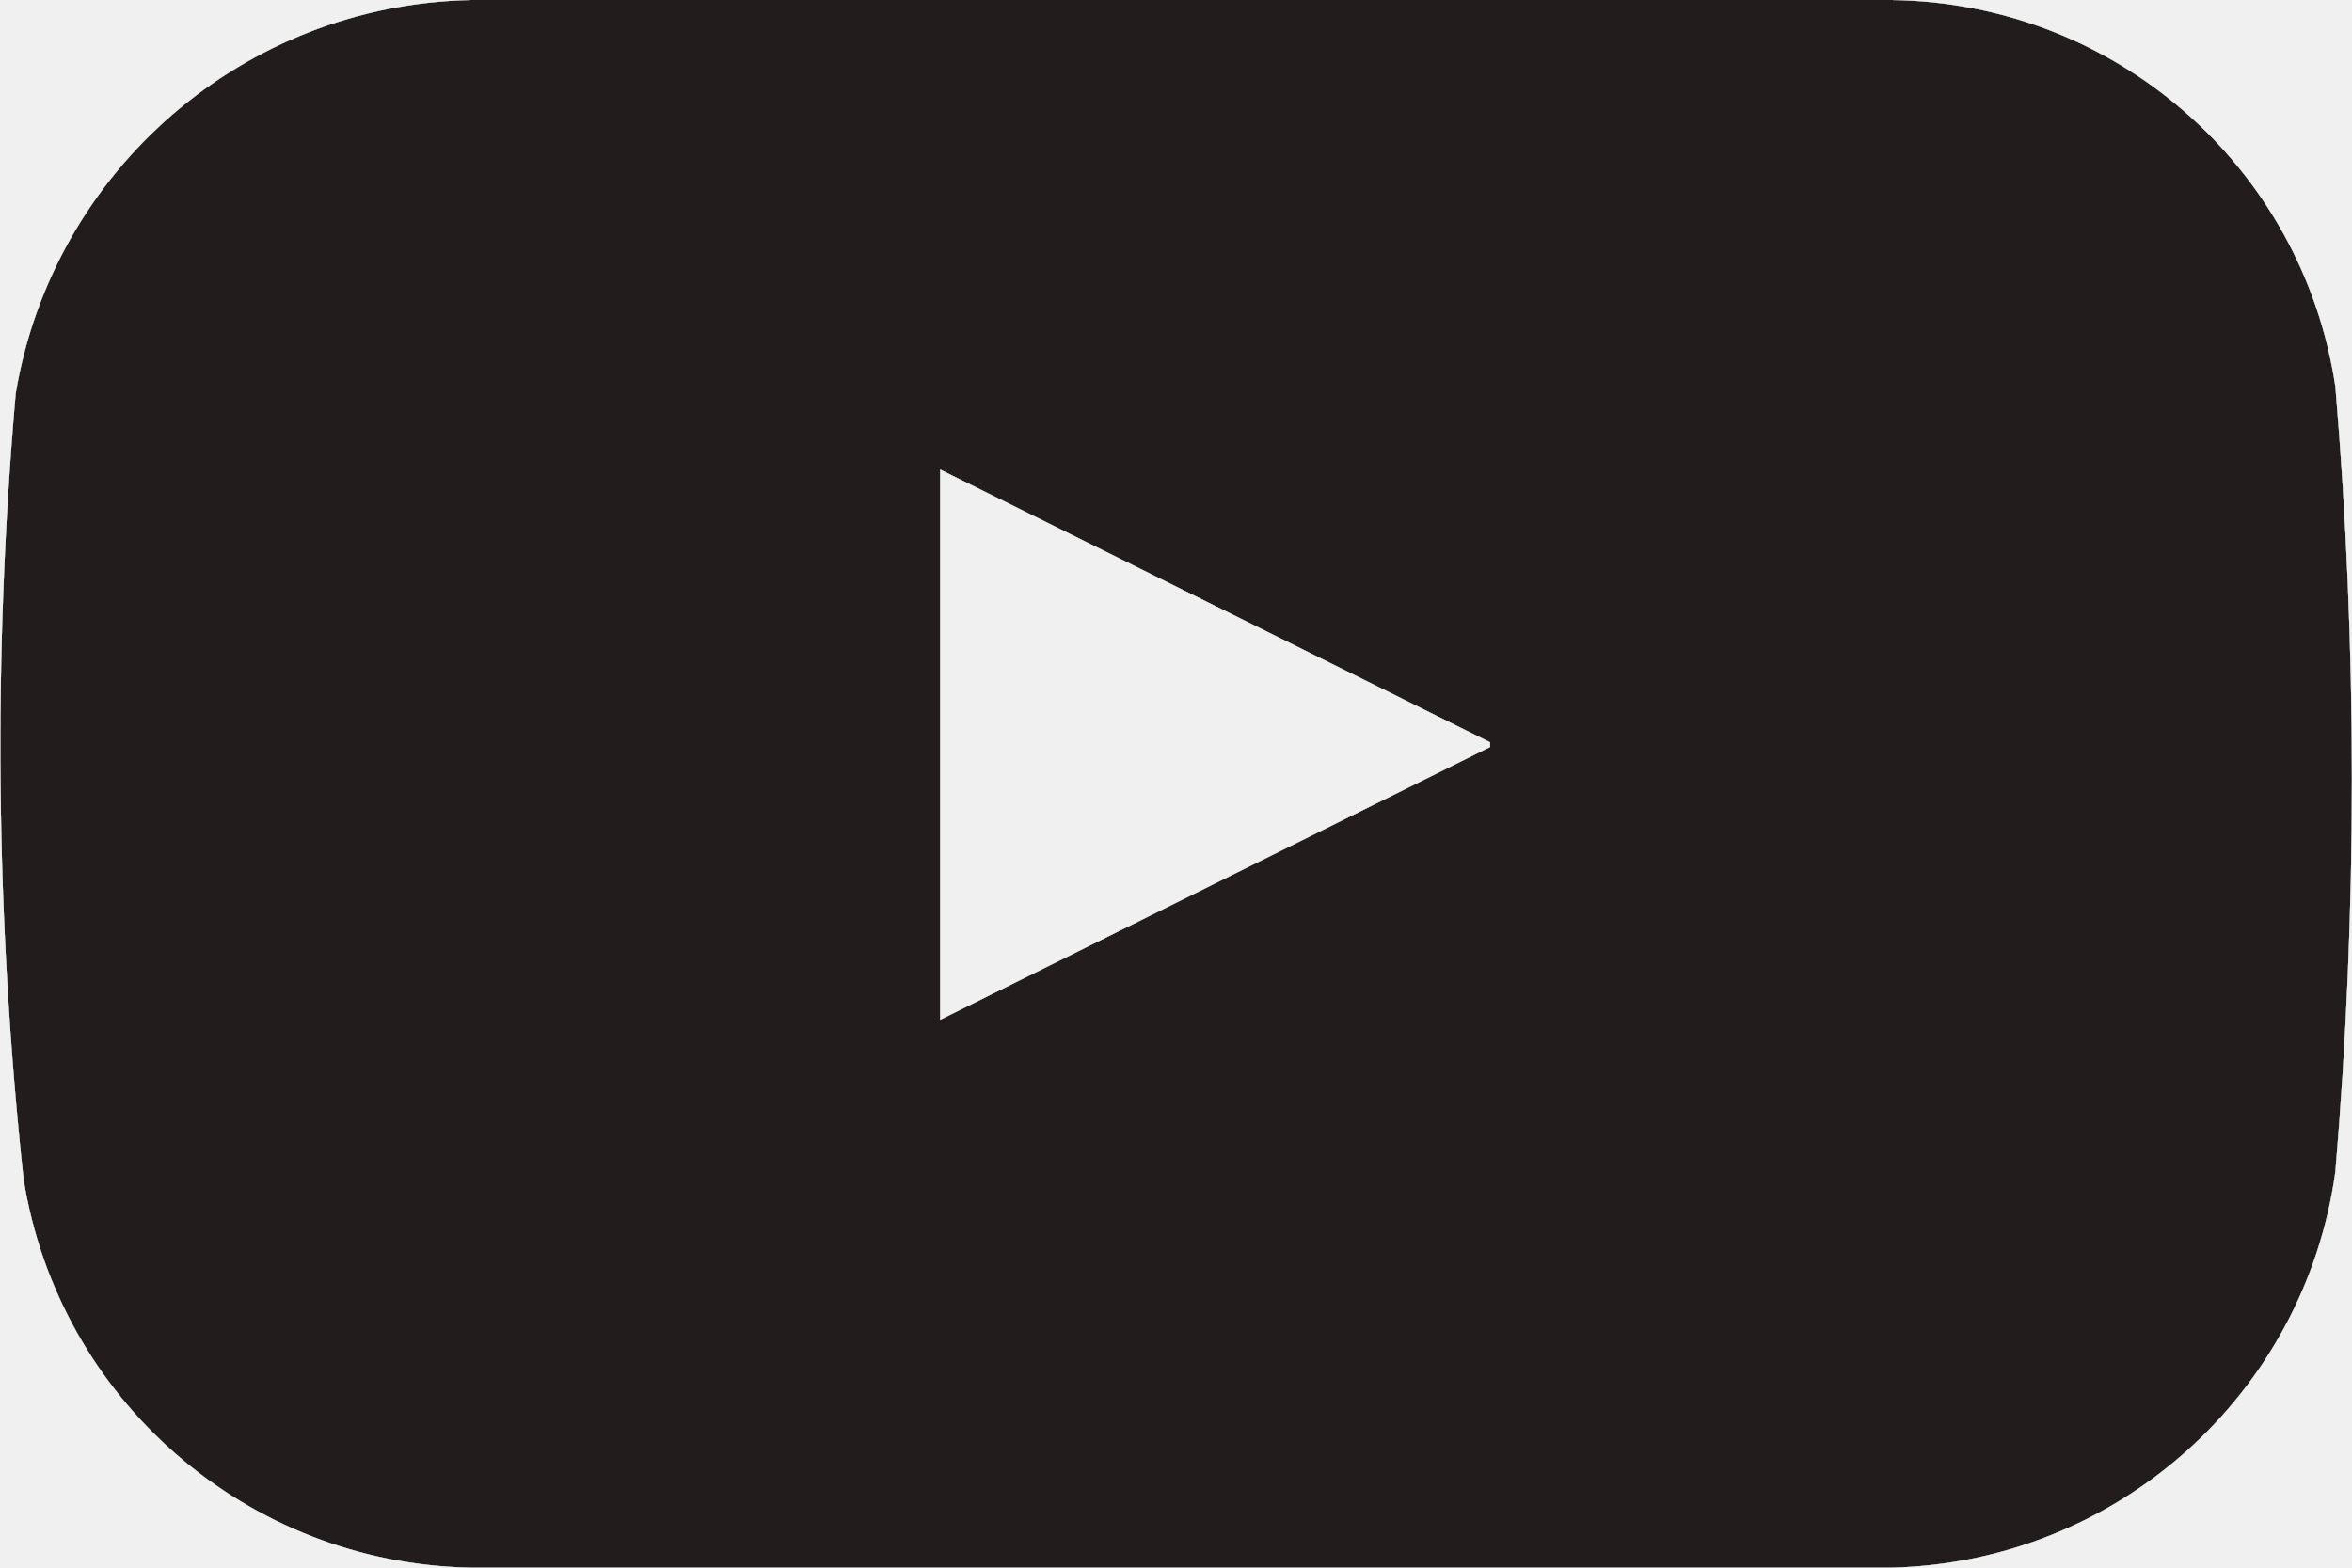
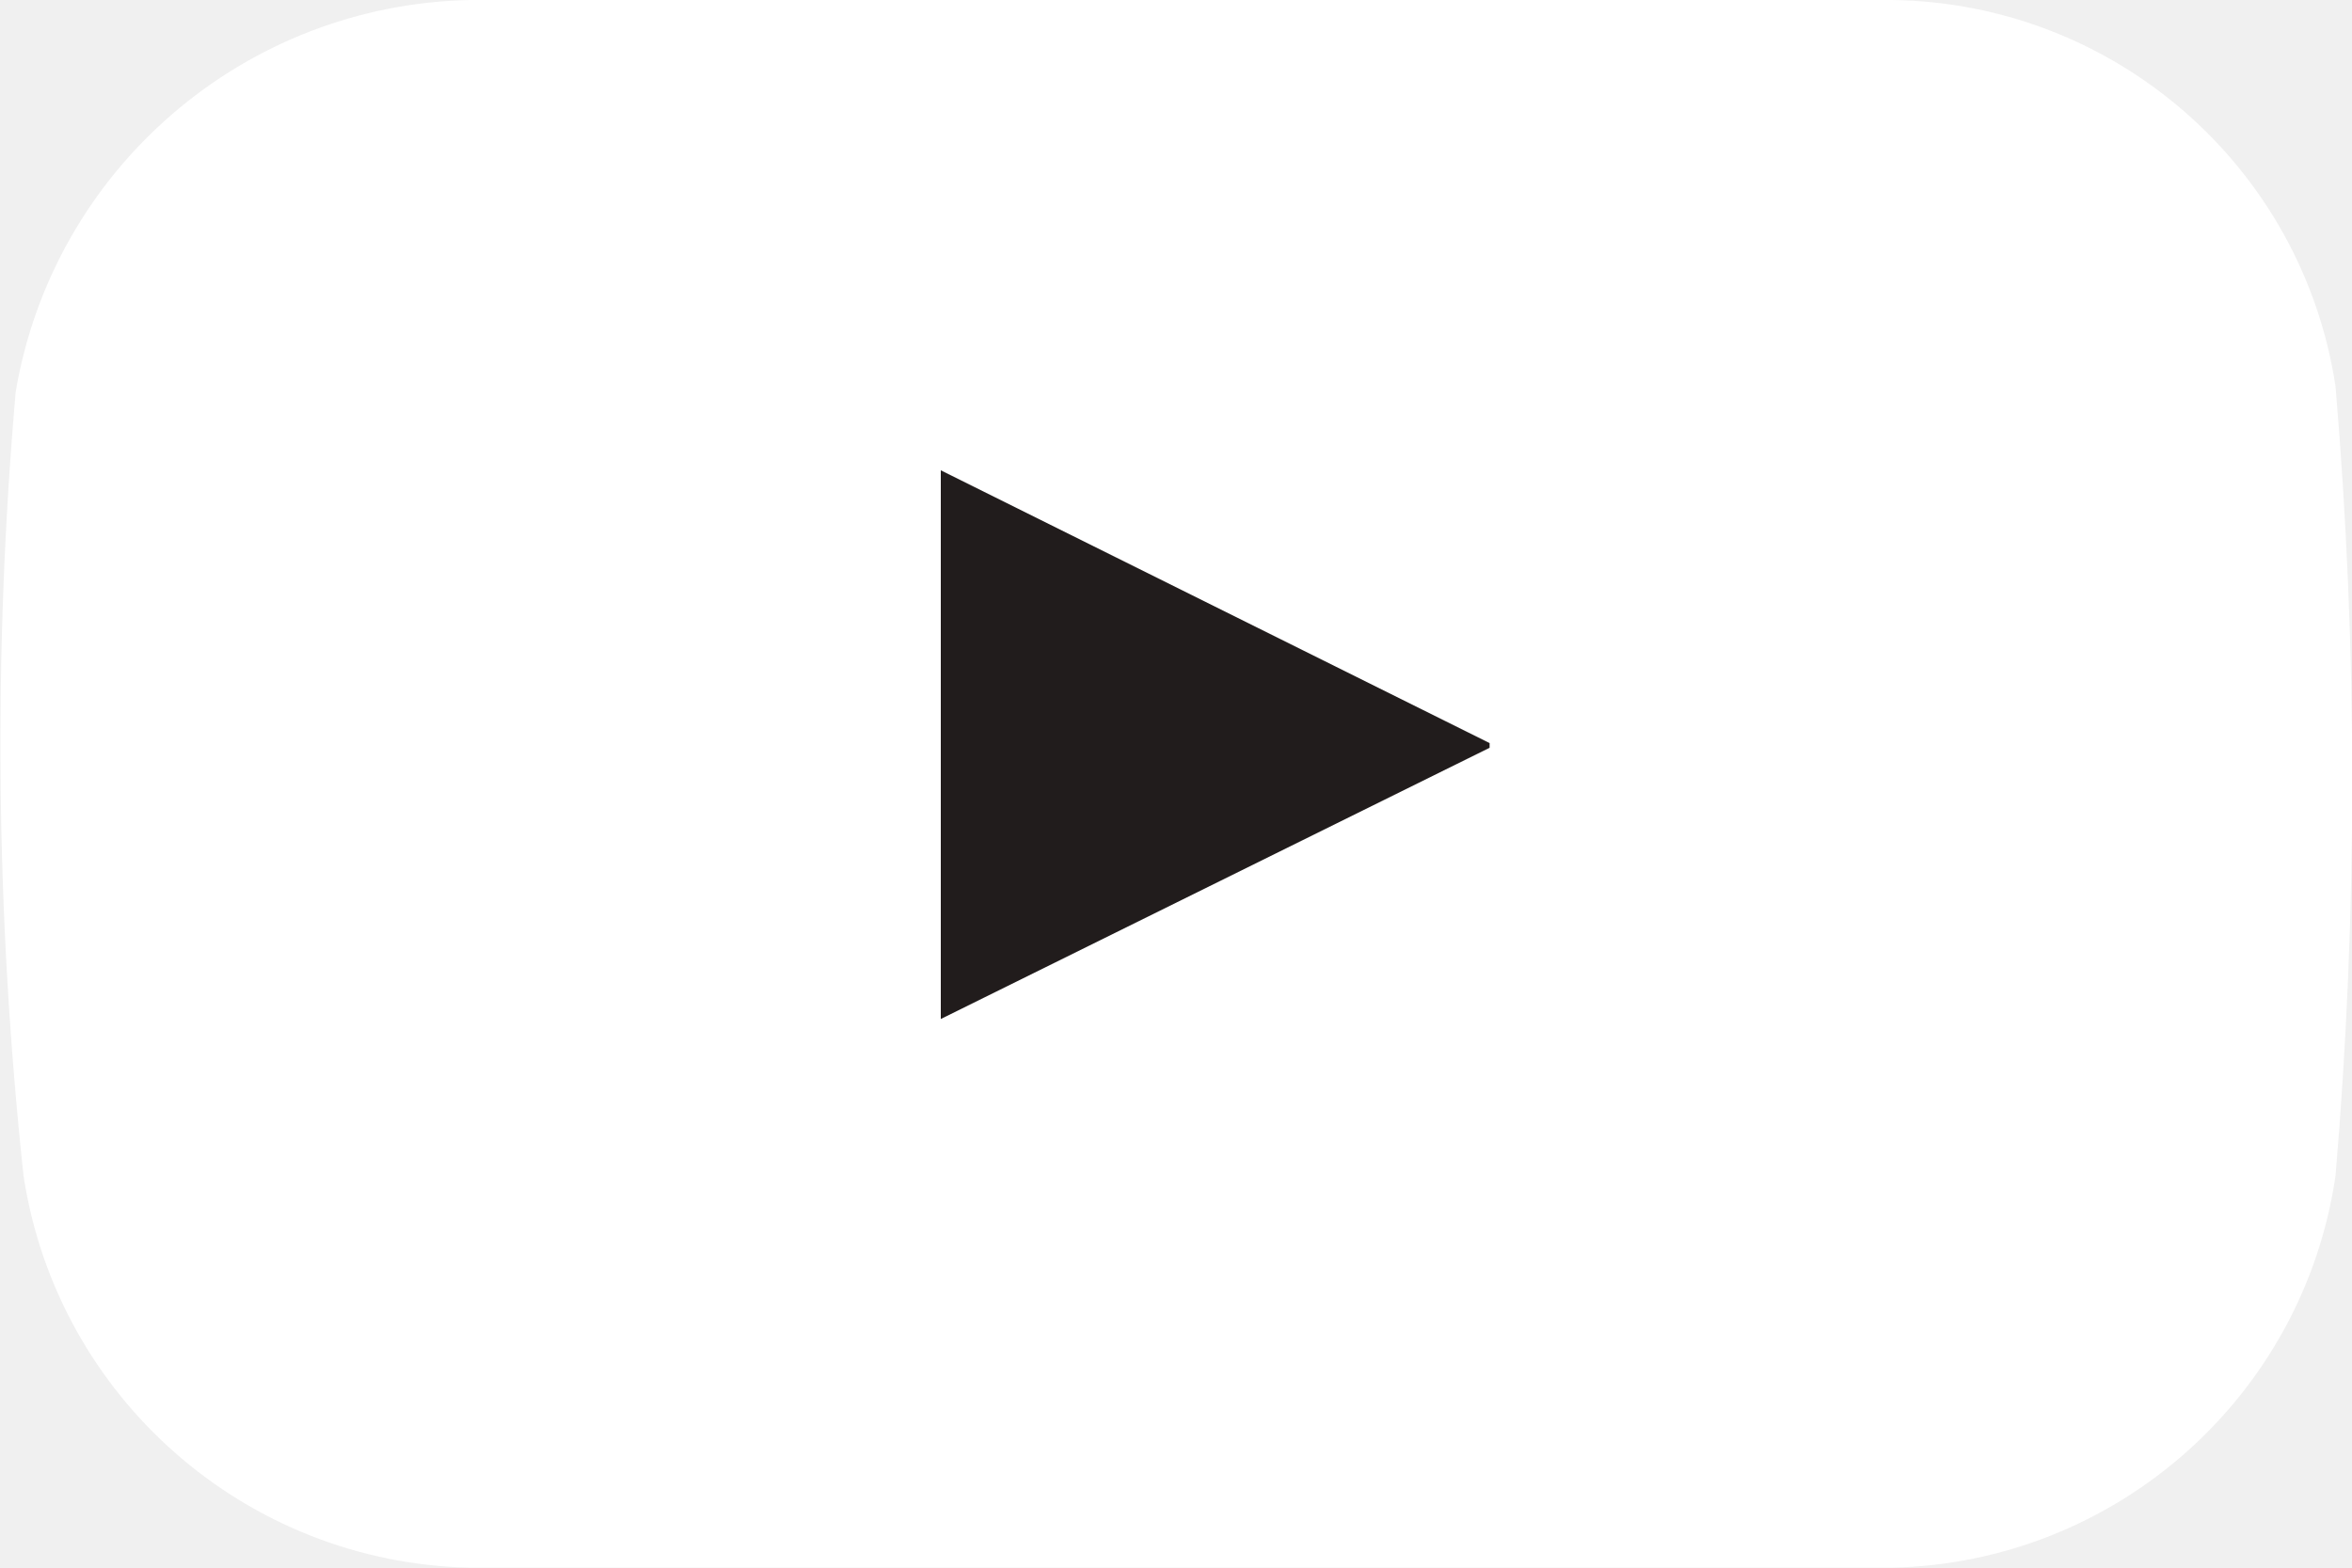
- <svg xmlns="http://www.w3.org/2000/svg" width="30" height="20" viewBox="0 0 30 20">
-   <defs>
-     <style>.cls-1{fill:#fff;fill-rule:evenodd;filter:url(#filter)}</style>
-     <filter id="filter" x="959" y="5553" width="30" height="20" filterUnits="userSpaceOnUse">
-       <feFlood result="flood" flood-color="#211c1c" />
-       <feComposite result="composite" operator="in" in2="SourceGraphic" />
-       <feBlend result="blend" in2="SourceGraphic" />
-     </filter>
-   </defs>
-   <path id="Прямоугольник_15" data-name="Прямоугольник 15" class="cls-1" d="M965.005 5553h18.121a5.793 5.793 0 0 1 5.662 4.93 59.654 59.654 0 0 1 0 10.02 5.856 5.856 0 0 1-5.662 5.05h-18.121a5.887 5.887 0 0 1-5.705-4.96 51.839 51.839 0 0 1-.1-10.02 6.012 6.012 0 0 1 5.81-5.02zm5.987 5.99l7.014 3.48v.06l-7.014 3.48v-7.02z" transform="translate(-959 -5553)" />
+ <svg xmlns="http://www.w3.org/2000/svg" viewBox="0 0 30 20">
+   <g data-name="Layer 1" fill-rule="evenodd">
+     <path d="M29.79 4.93A5.8 5.8 0 0 0 24.13 0H6A6 6 0 0 0 .2 5a51.8 51.8 0 0 0 .1 10A5.89 5.89 0 0 0 6 20h18.13a5.85 5.85 0 0 0 5.66-5 59.64 59.64 0 0 0 0-10.07z" fill="#fff" />
+     <path d="M12 6l7 3.48v.06L12 13z" fill="#211c1c" />
+   </g>
</svg>
